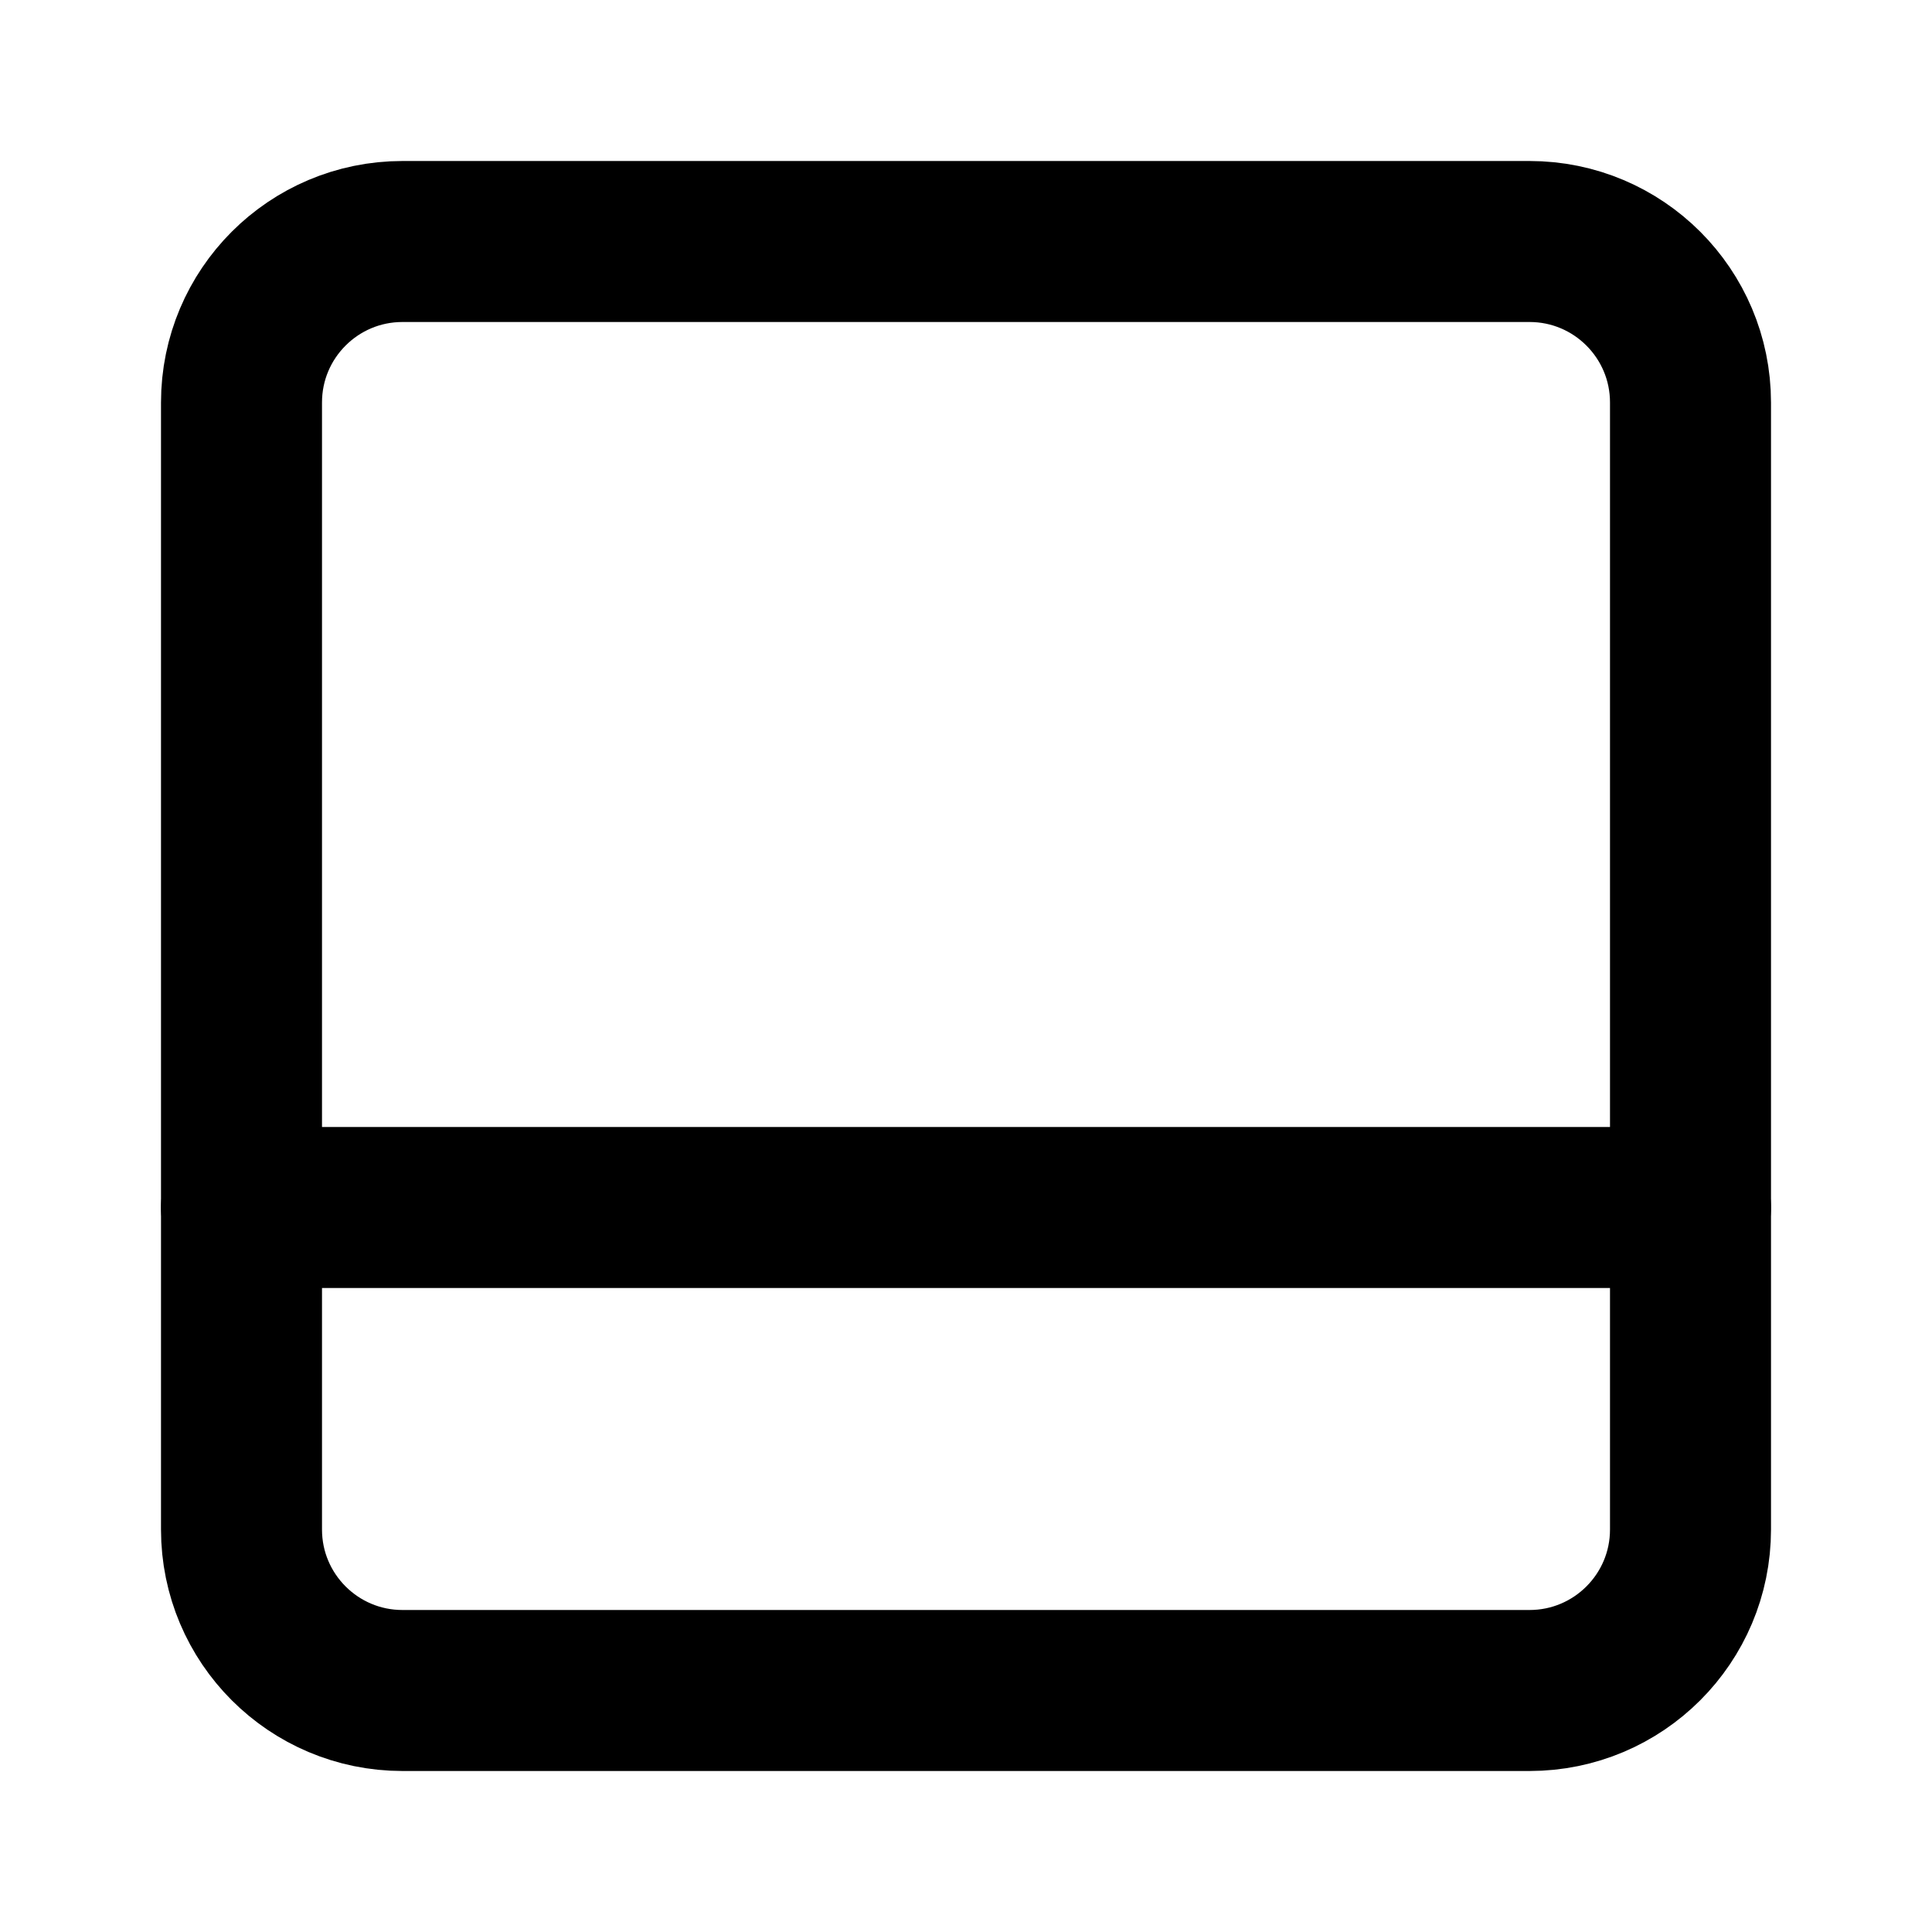
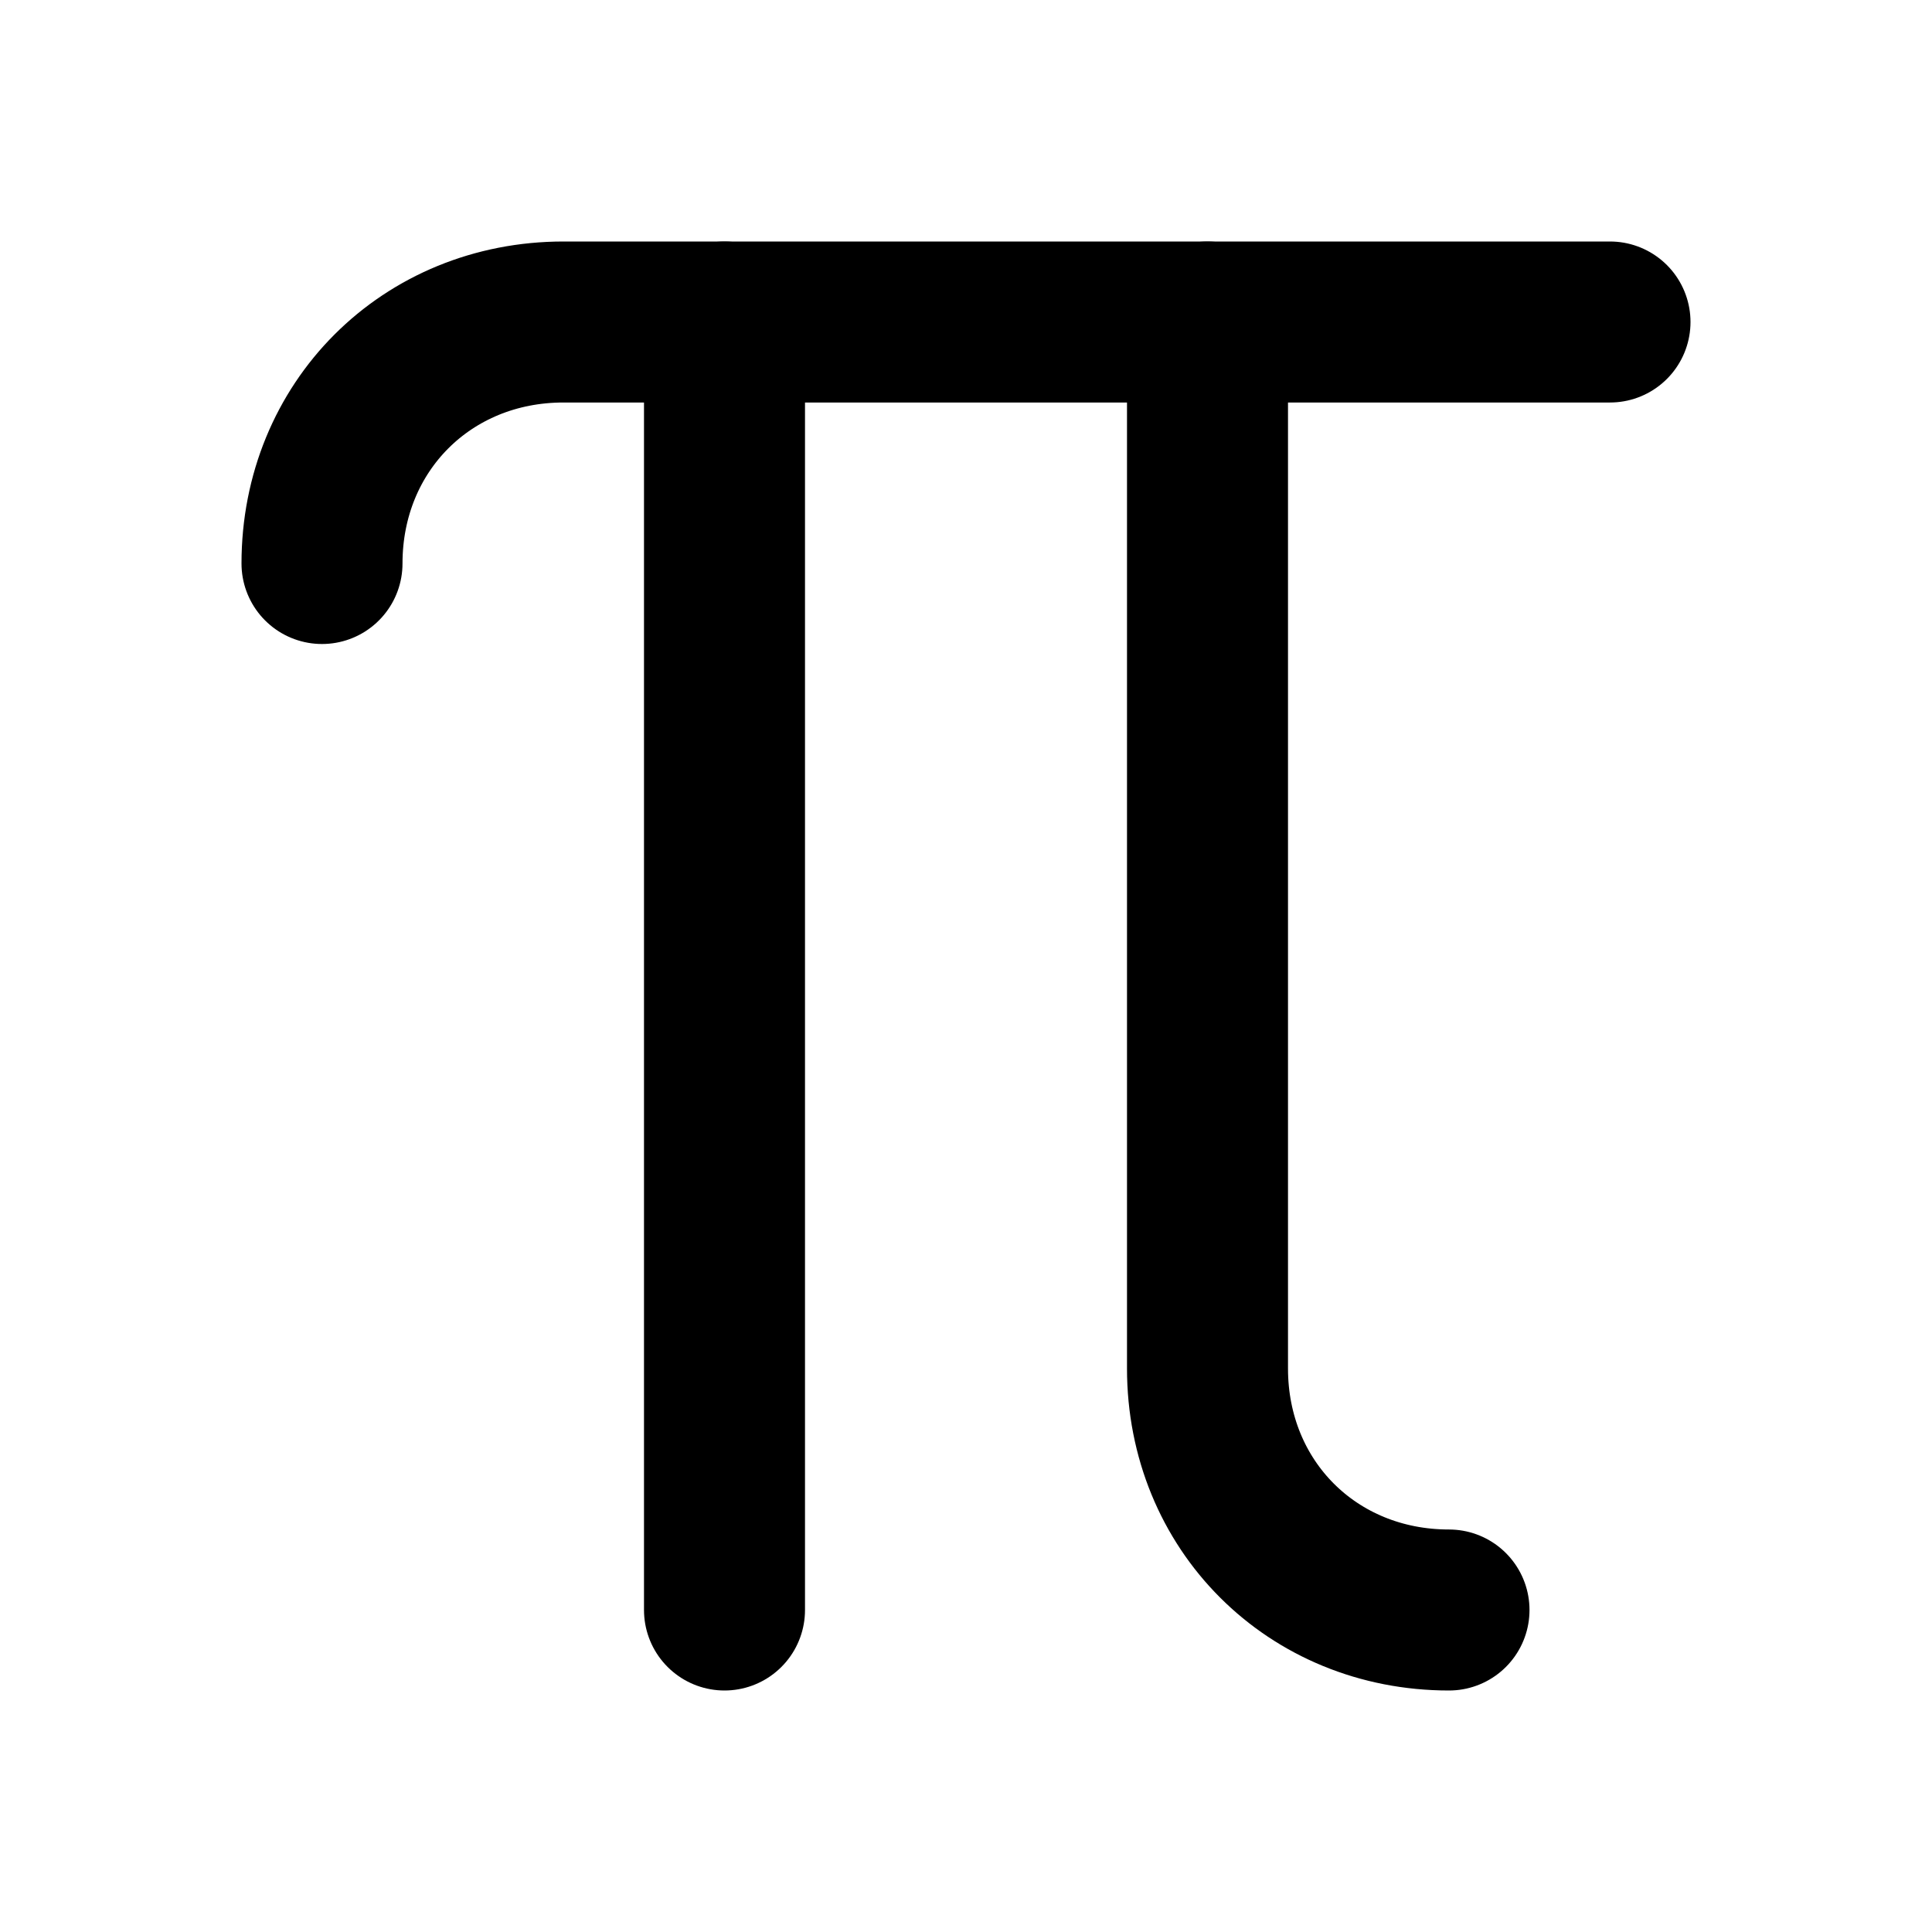
- <svg xmlns="http://www.w3.org/2000/svg" width="24" height="24" viewBox="0 0 24 24" fill="none" stroke="currentColor" stroke-width="2" stroke-linecap="round" stroke-linejoin="round">
-   <rect width="18" height="18" x="3" y="3" rx="2" />
-   <path d="M3 15h18" />
+ <svg xmlns="http://www.w3.org/2000/svg" class="lucide lucide-pi" width="24" height="24" viewBox="0 0 24 24" fill="none" stroke="currentColor" stroke-width="2" stroke-linecap="round" stroke-linejoin="round">
+   <line x1="9" x2="9" y1="4" y2="20" />
+   <path d="M4 7c0-1.7 1.3-3 3-3h13" />
+   <path d="M18 20c-1.7 0-3-1.3-3-3V4" />
</svg>
